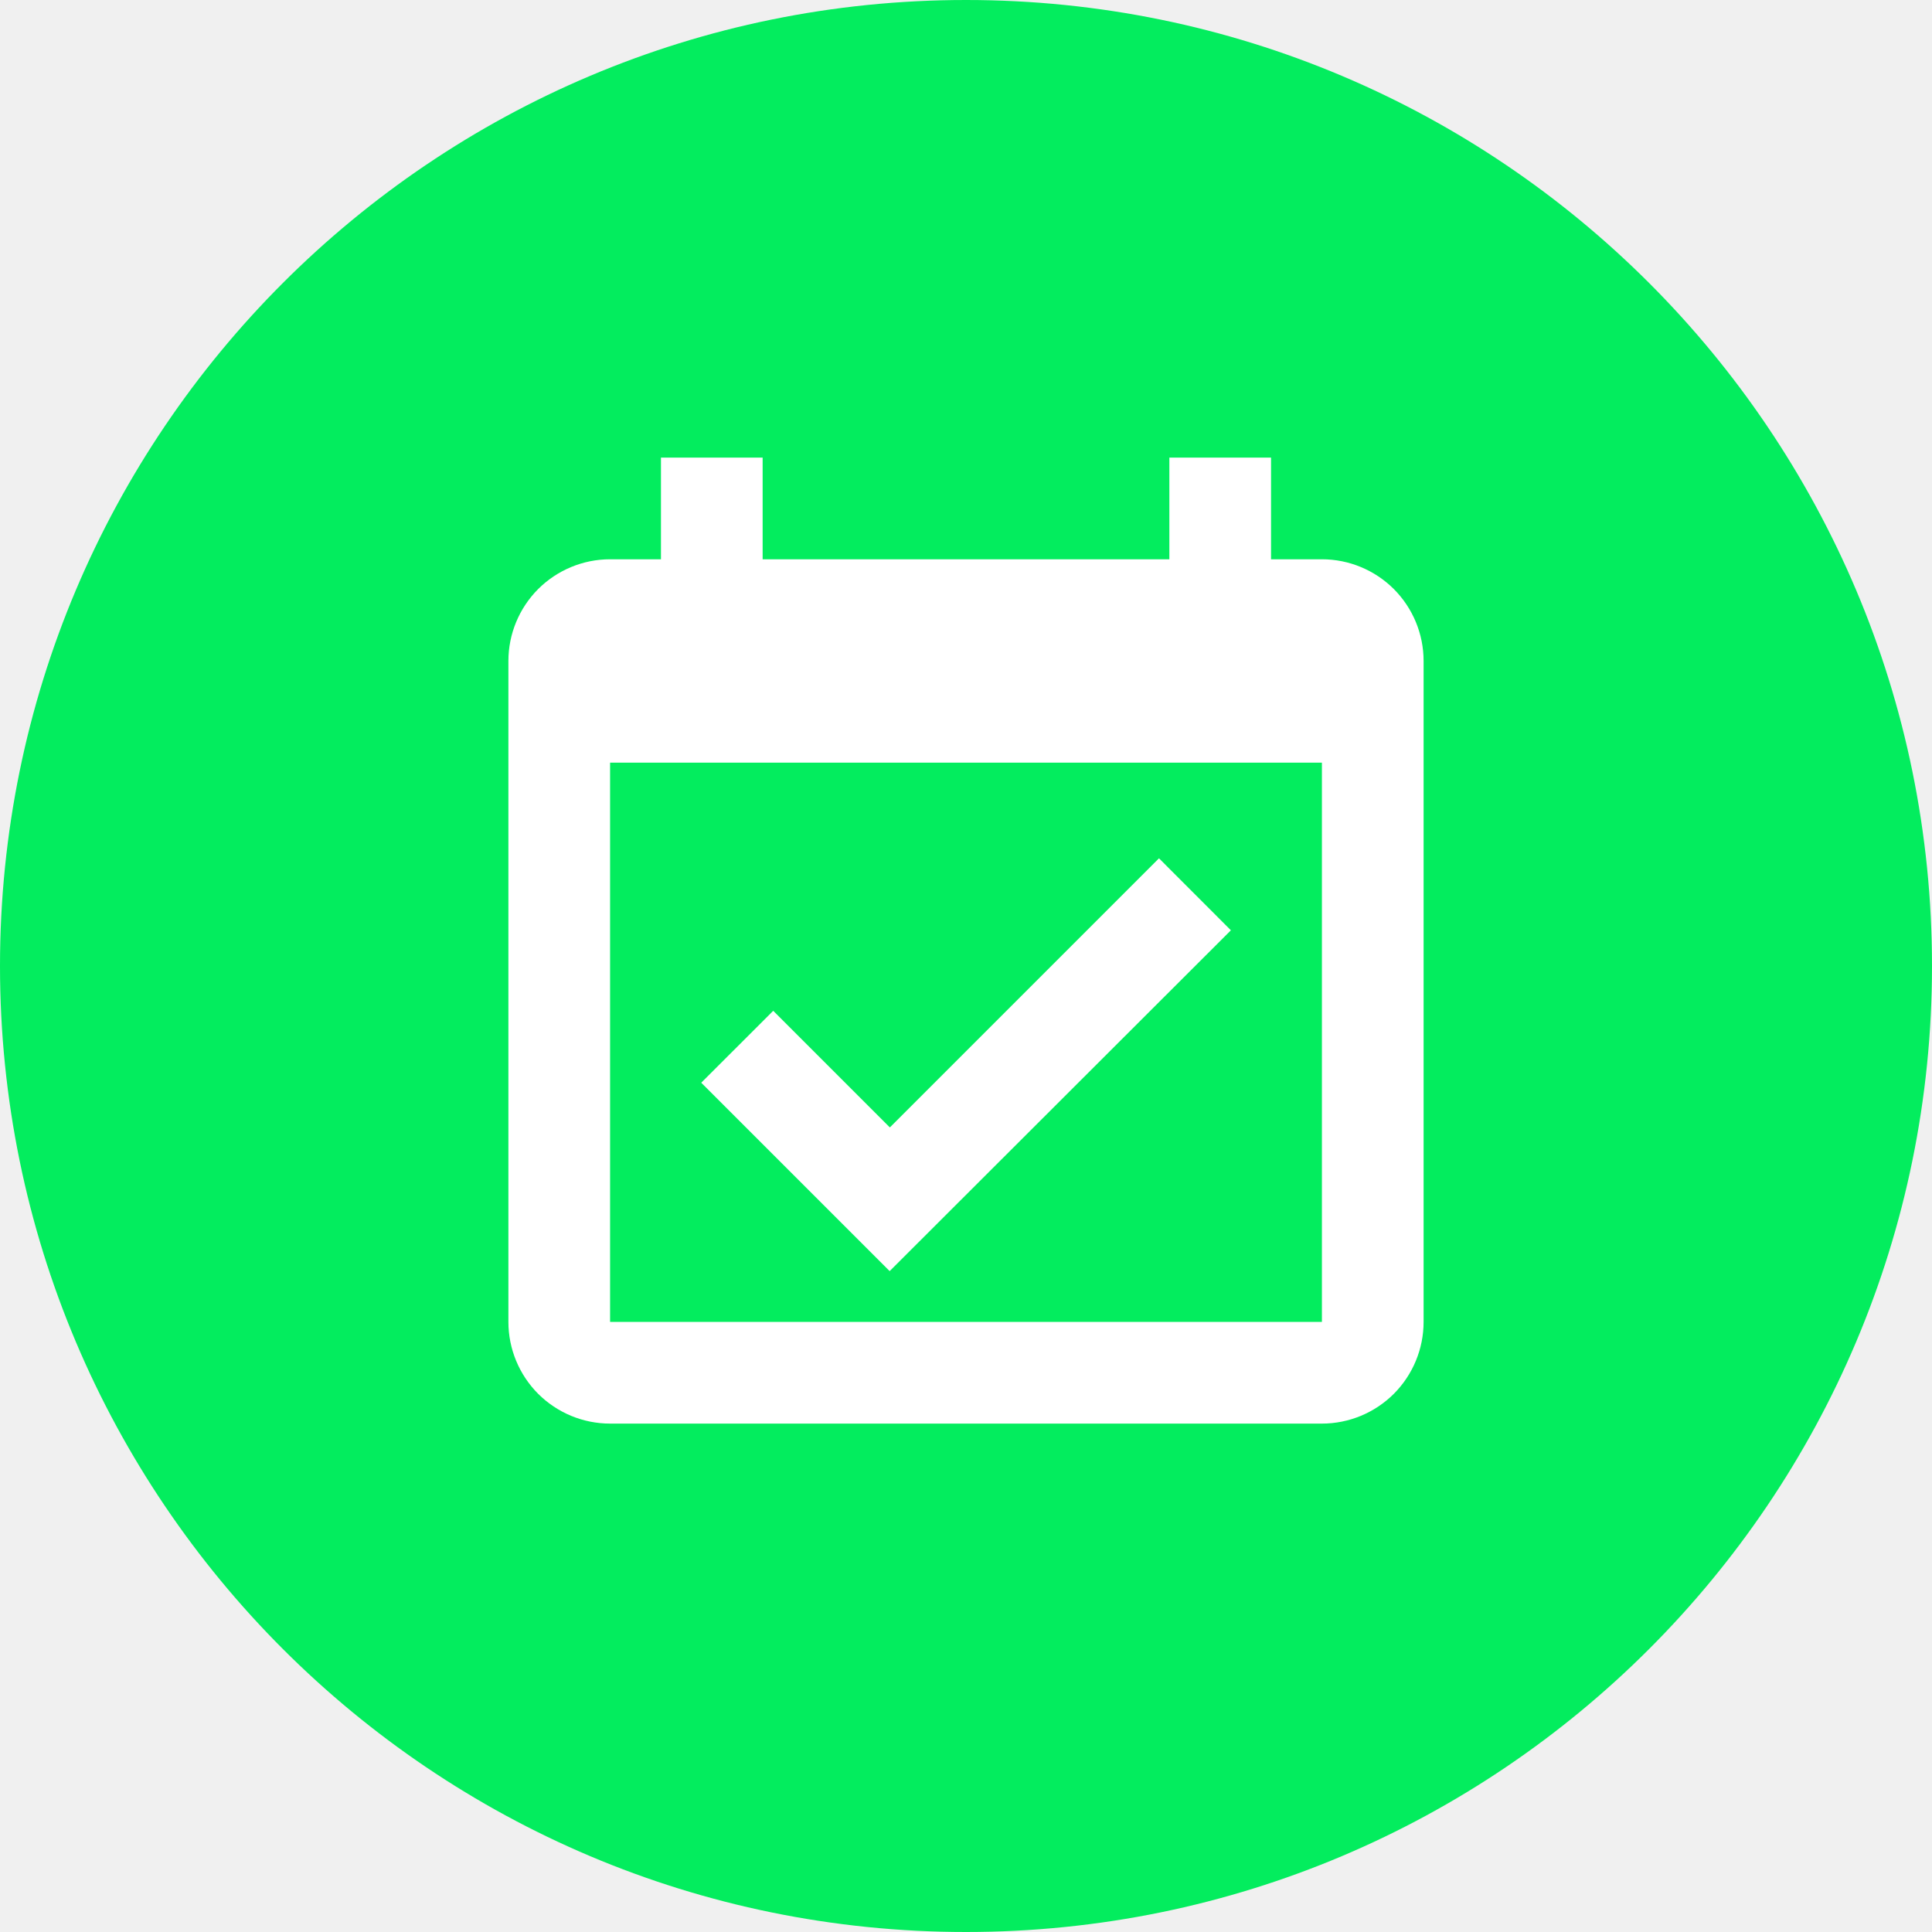
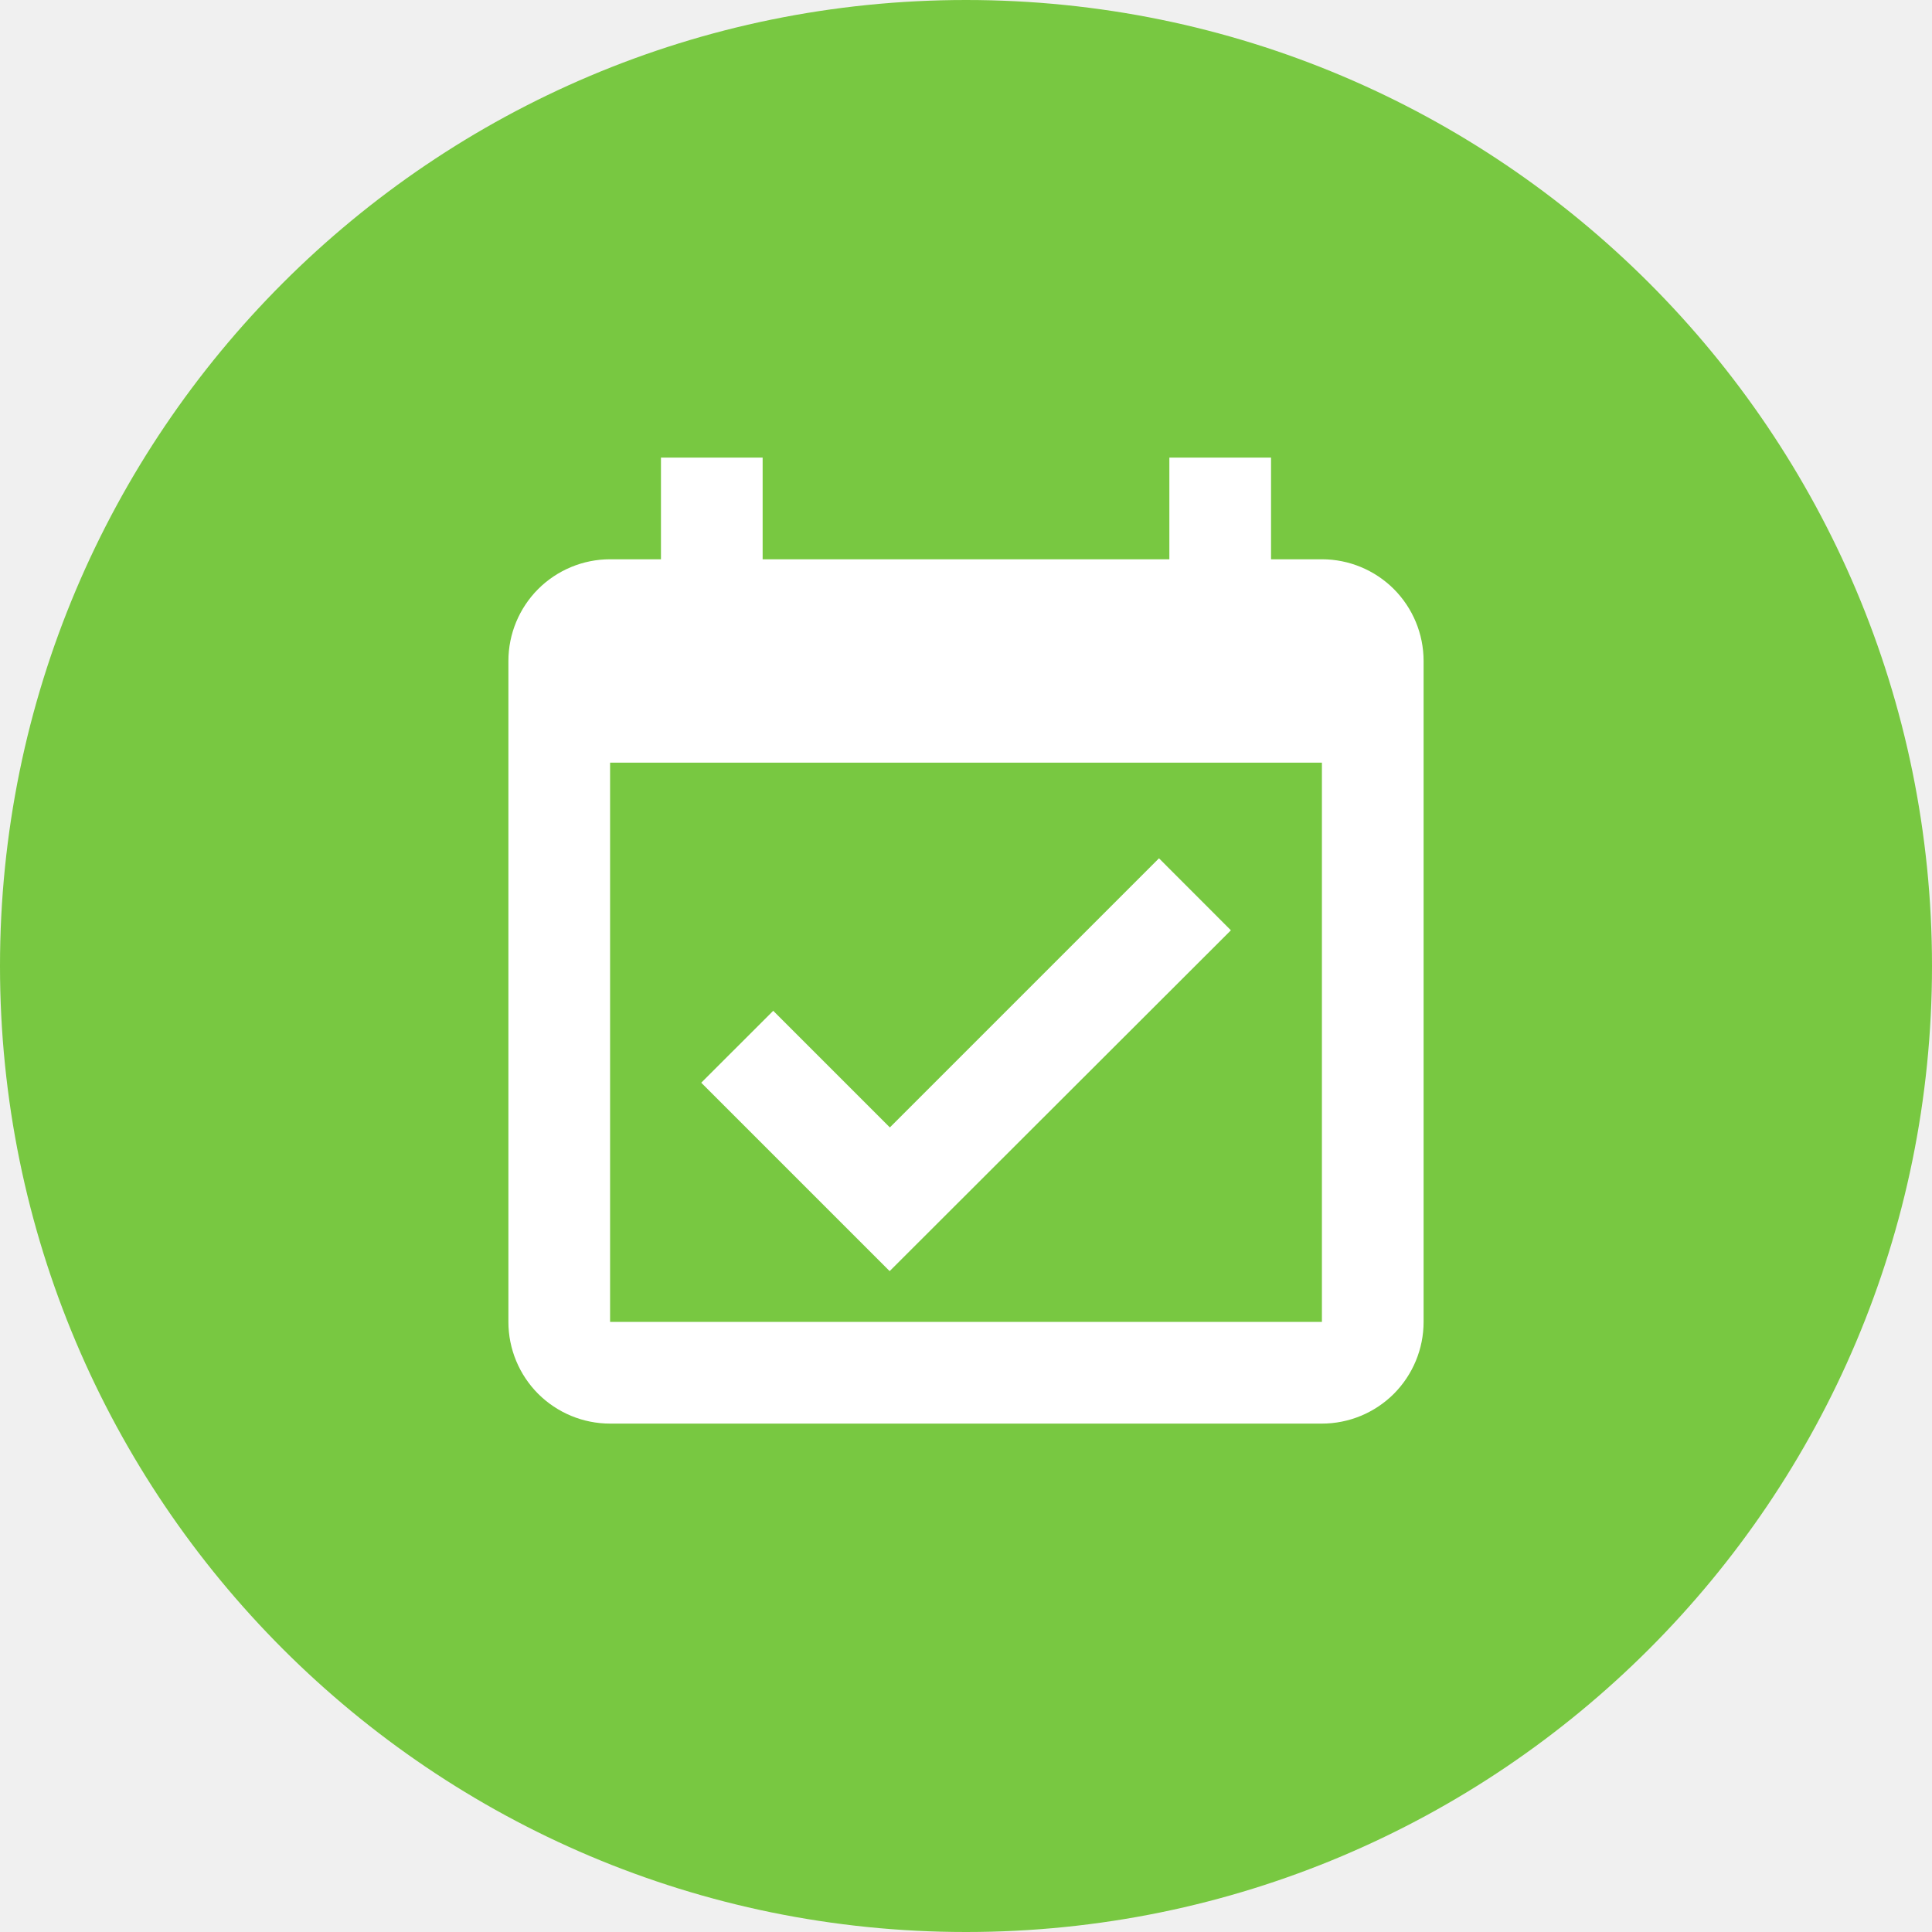
<svg xmlns="http://www.w3.org/2000/svg" width="27" height="27" viewBox="0 0 27 27" fill="none">
-   <circle cx="13.5" cy="13.5" r="13.5" fill="#03ED5E" />
+   <circle cx="13.5" cy="13.5" r="13.5" fill="#78C841" />
  <path d="M12.433 17.764L9.8 15.131L10.806 14.126L12.436 15.756L16.197 11.995L17.202 13.001L12.433 17.764ZM19.895 9.237V18.474C19.895 18.851 19.745 19.212 19.479 19.479C19.212 19.745 18.851 19.895 18.474 19.895H8.526C8.149 19.895 7.788 19.745 7.521 19.479C7.255 19.212 7.105 18.851 7.105 18.474V9.237C7.105 8.86 7.255 8.499 7.521 8.232C7.788 7.966 8.149 7.816 8.526 7.816H9.237V6.395H10.658V7.816H16.342V6.395H17.763V7.816H18.474C18.851 7.816 19.212 7.966 19.479 8.232C19.745 8.499 19.895 8.86 19.895 9.237ZM18.474 10.658H8.526V18.474H18.474V10.658Z" fill="white" />
</svg>
